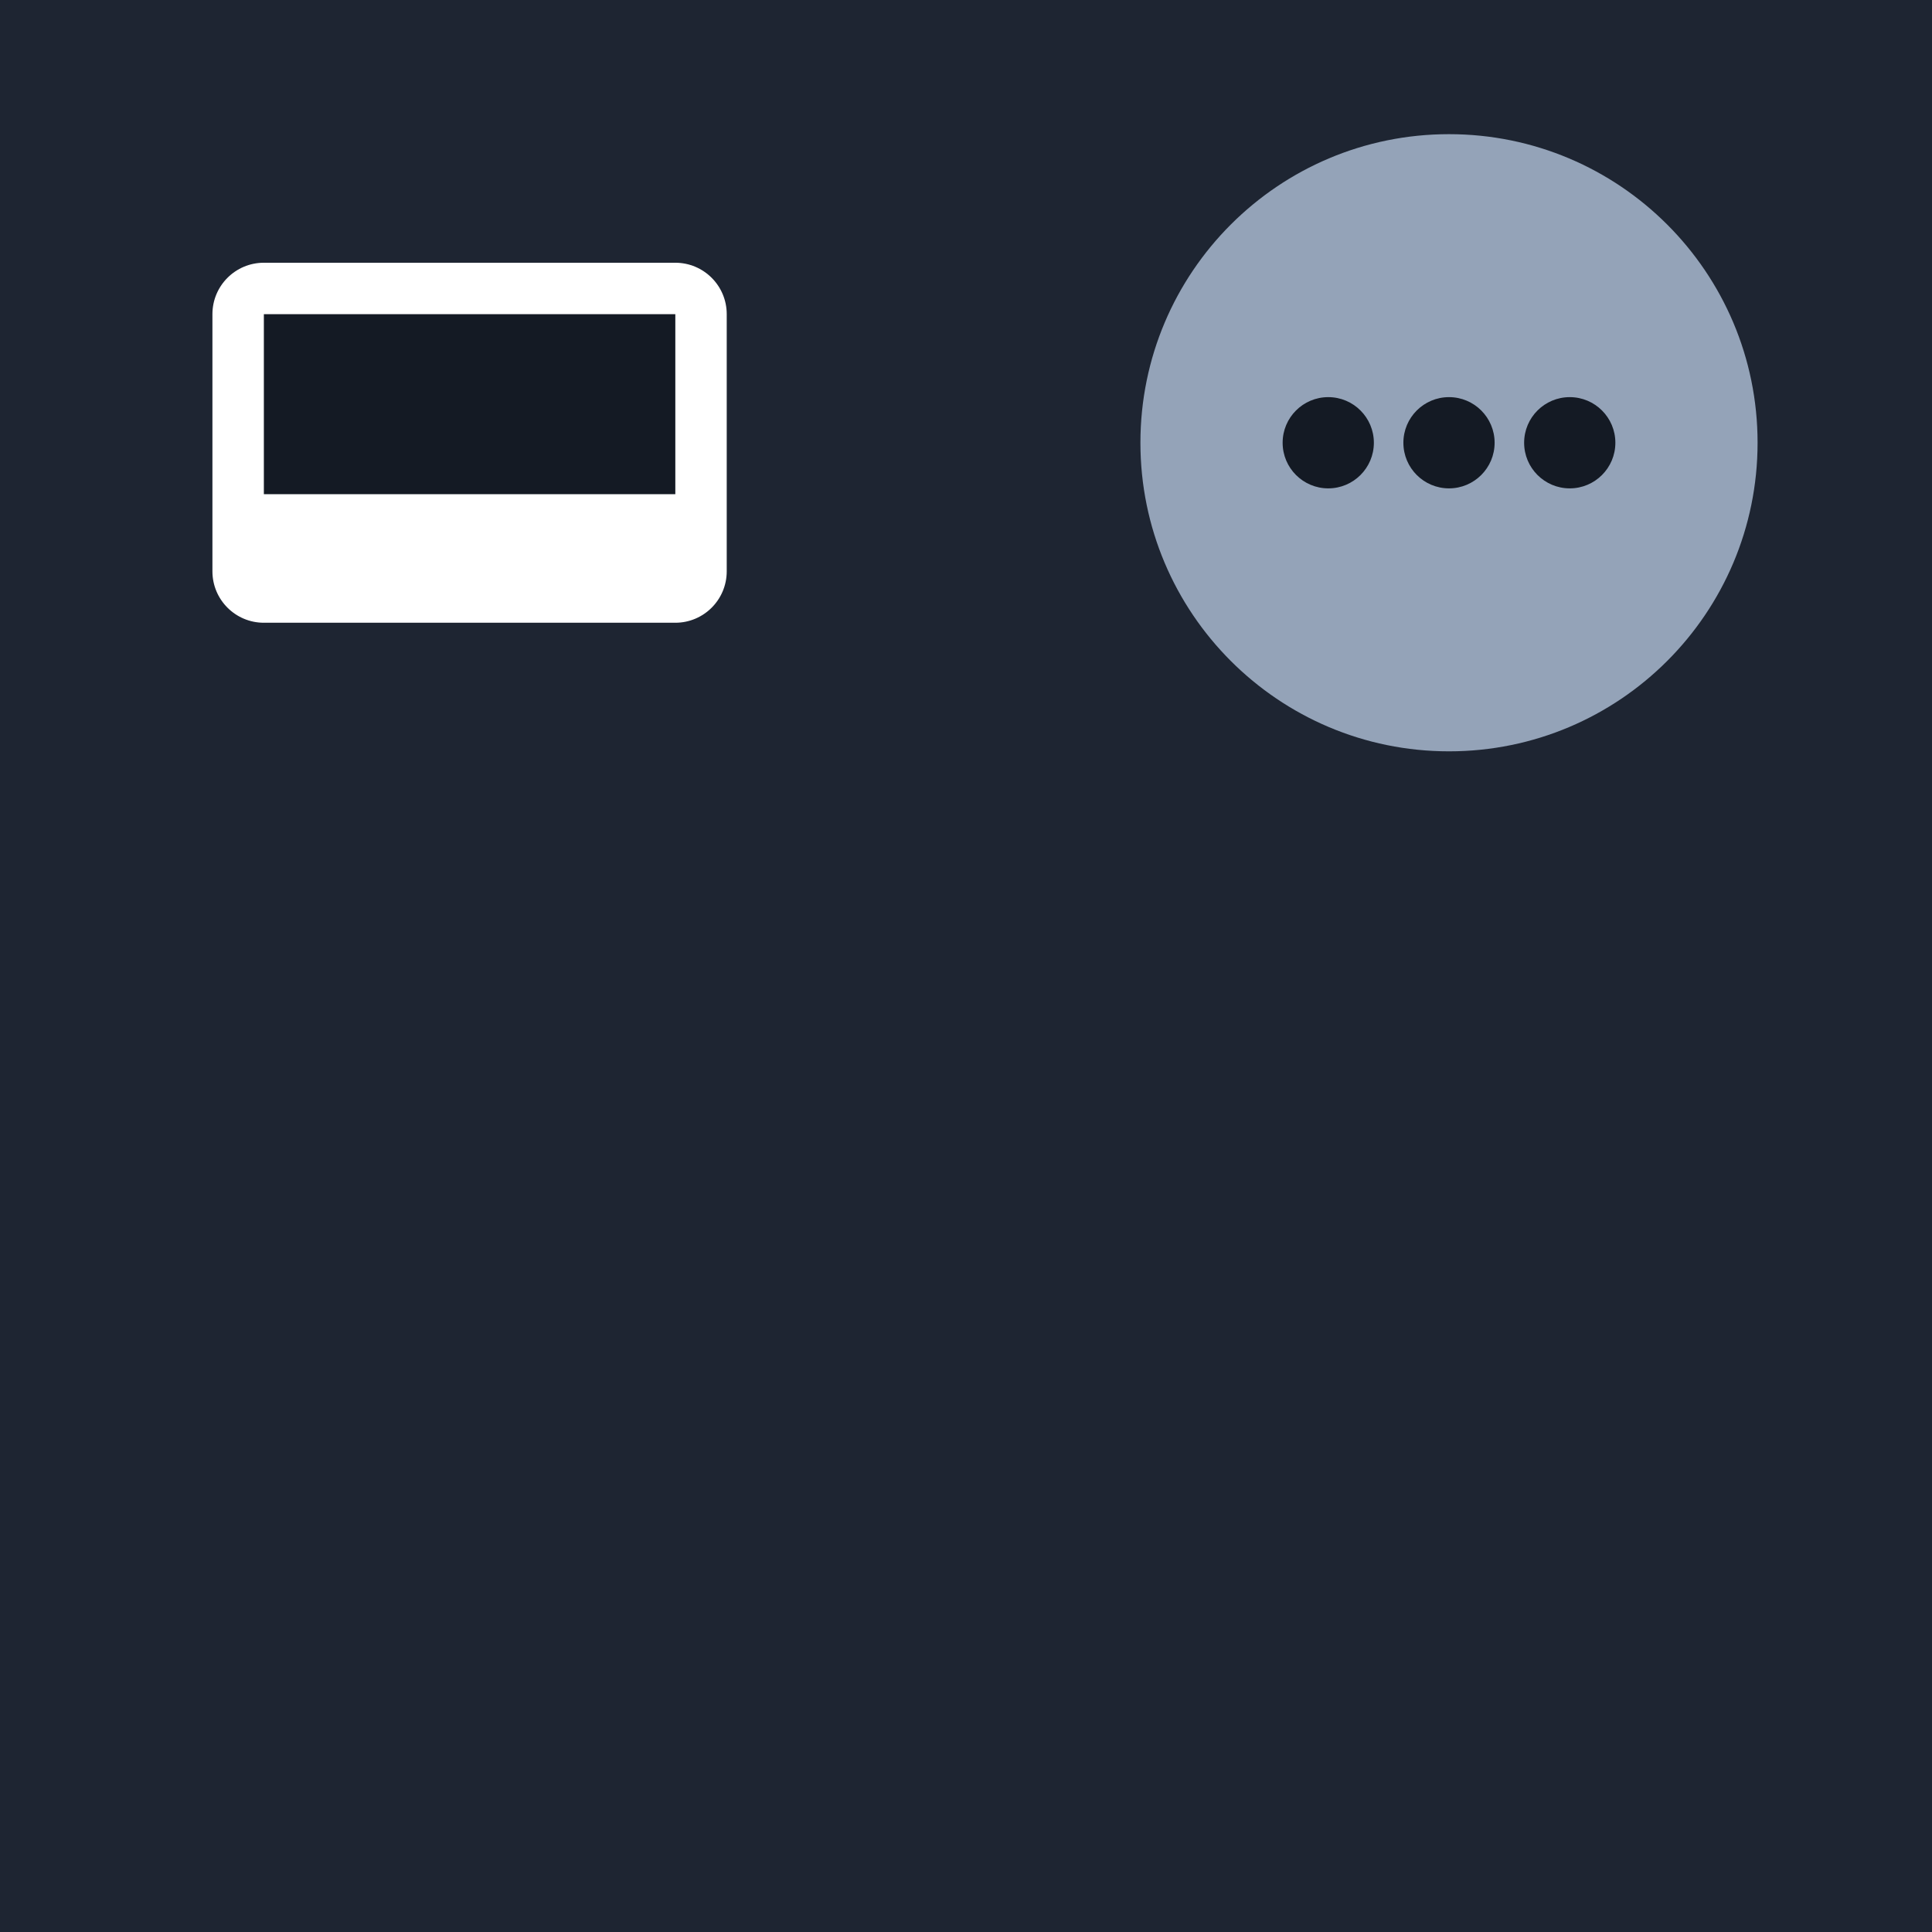
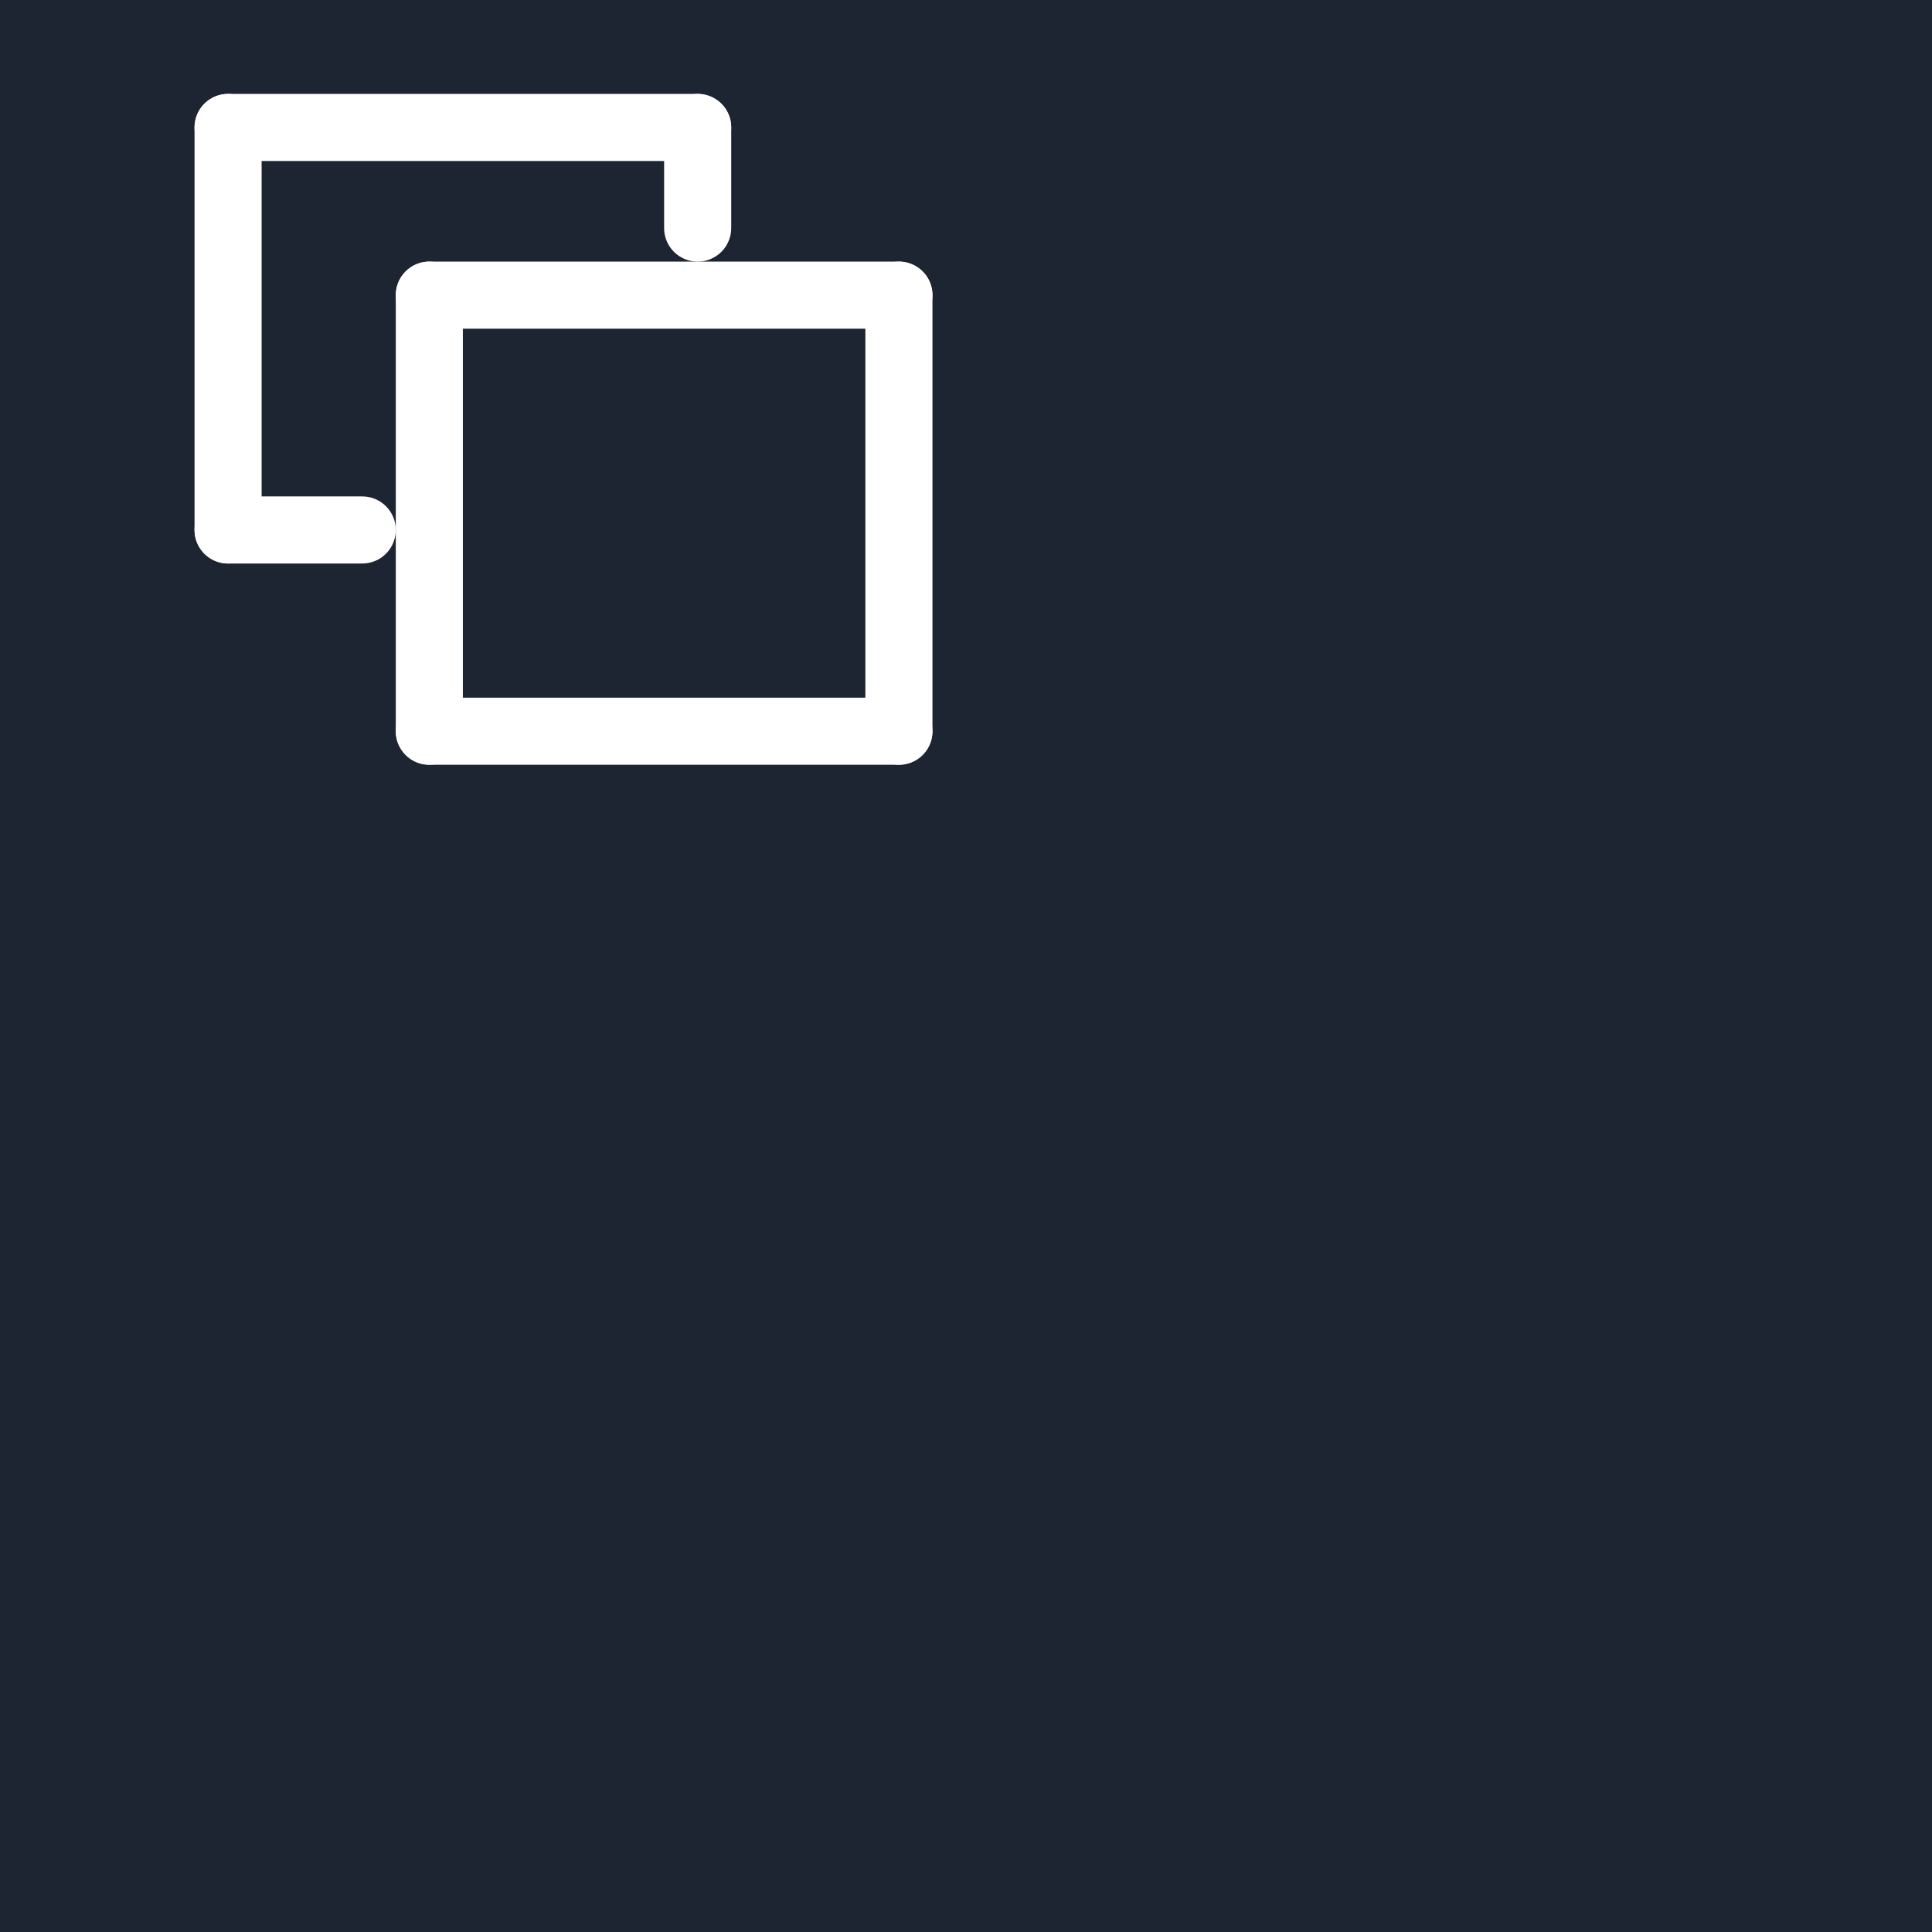
<svg xmlns="http://www.w3.org/2000/svg" viewBox="0 0 144 144">
  <rect x="0" y="0" width="144" height="144" fill="#1e2532" />
-   <rect x="15.833" y="19.583" width="38.333" height="26.833" rx="3.833" fill="#ffffff" />
-   <rect x="19.667" y="23.417" width="30.667" height="13.417" fill="#141a24" />
-   <circle cx="108" cy="33" r="23" fill="#94a3b8" />
-   <circle cx="99" cy="33" r="3.4" fill="#141a24" />
-   <circle cx="108" cy="33" r="3.4" fill="#141a24" />
-   <circle cx="117" cy="33" r="3.4" fill="#141a24" />
+   <line x1="17" y1="9.5" x2="52" y2="9.5" stroke="#ffffff" stroke-width="5" stroke-linecap="round" />
+   <line x1="17" y1="9.5" x2="17" y2="39.5" stroke="#ffffff" stroke-width="5" stroke-linecap="round" />
+   <line x1="17" y1="39.5" x2="27" y2="39.5" stroke="#ffffff" stroke-width="5" stroke-linecap="round" />
+   <line x1="52" y1="9.5" x2="52" y2="17" stroke="#ffffff" stroke-width="5" stroke-linecap="round" />
+   <line x1="32" y1="22" x2="67" y2="22" stroke="#ffffff" stroke-width="5" stroke-linecap="round" />
+   <line x1="32" y1="22" x2="32" y2="54.5" stroke="#ffffff" stroke-width="5" stroke-linecap="round" />
+   <line x1="67" y1="22" x2="67" y2="54.5" stroke="#ffffff" stroke-width="5" stroke-linecap="round" />
+   <line x1="32" y1="54.5" x2="67" y2="54.5" stroke="#ffffff" stroke-width="5" stroke-linecap="round" />
</svg>
